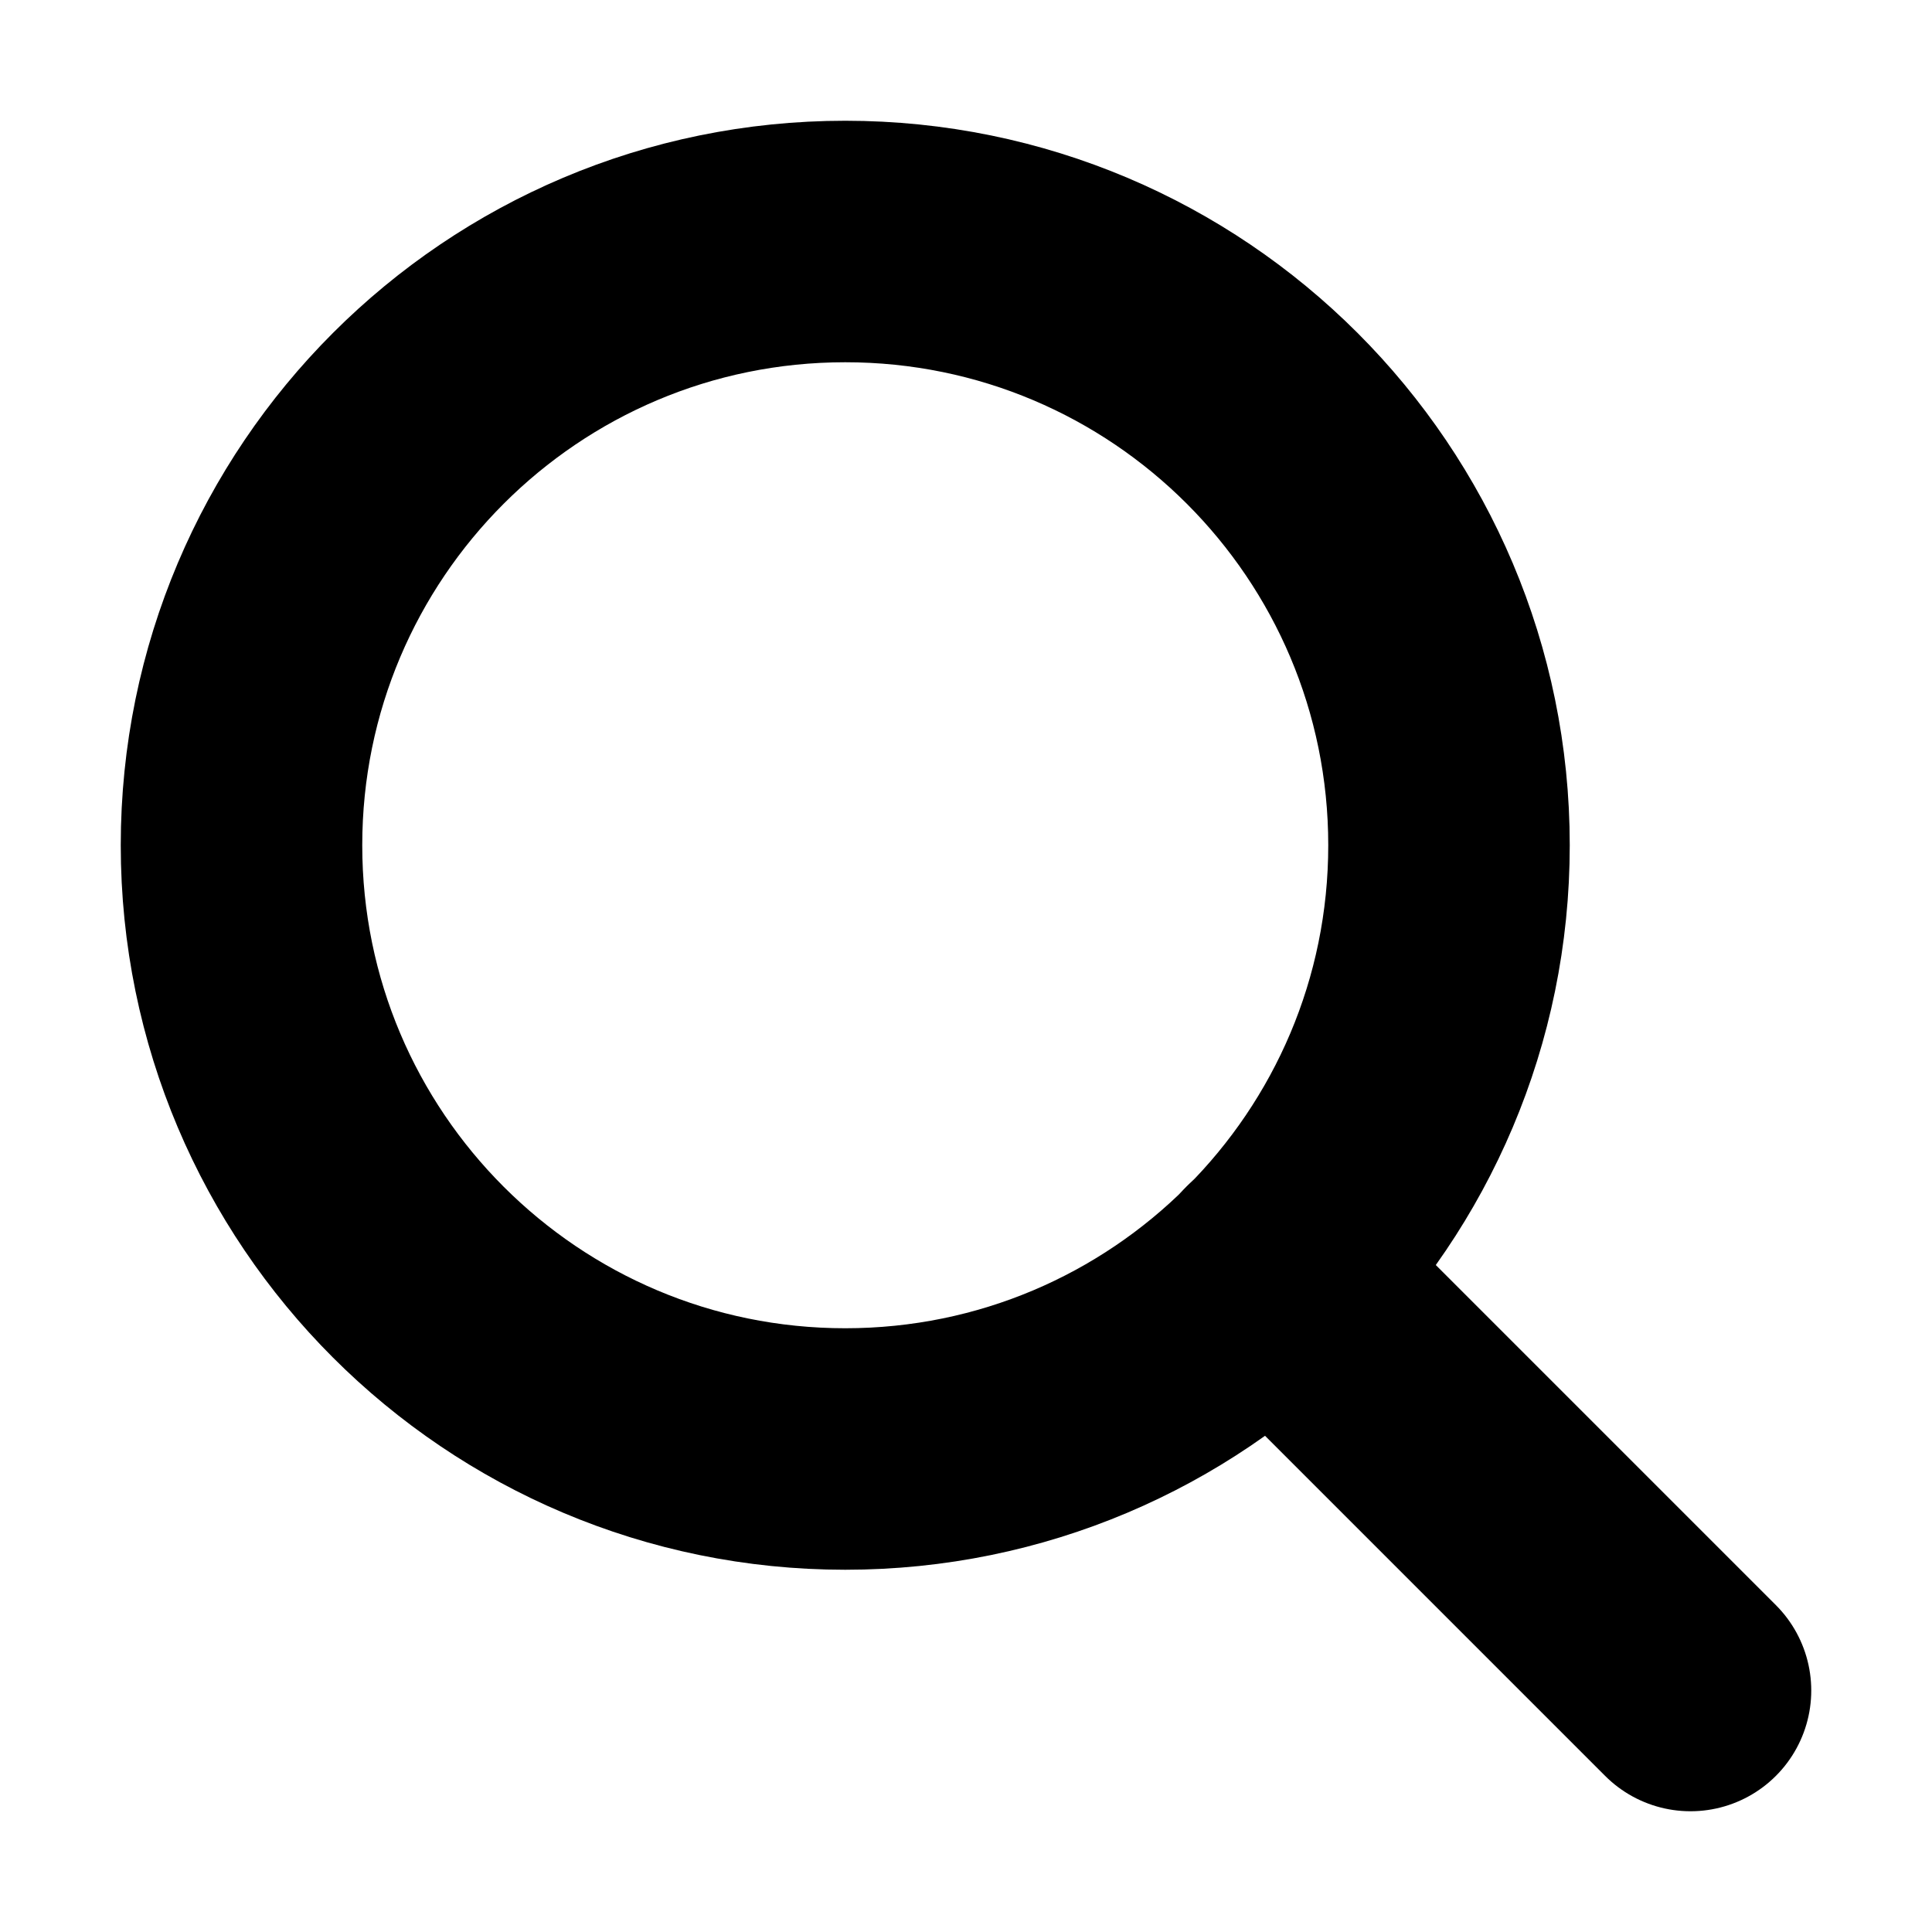
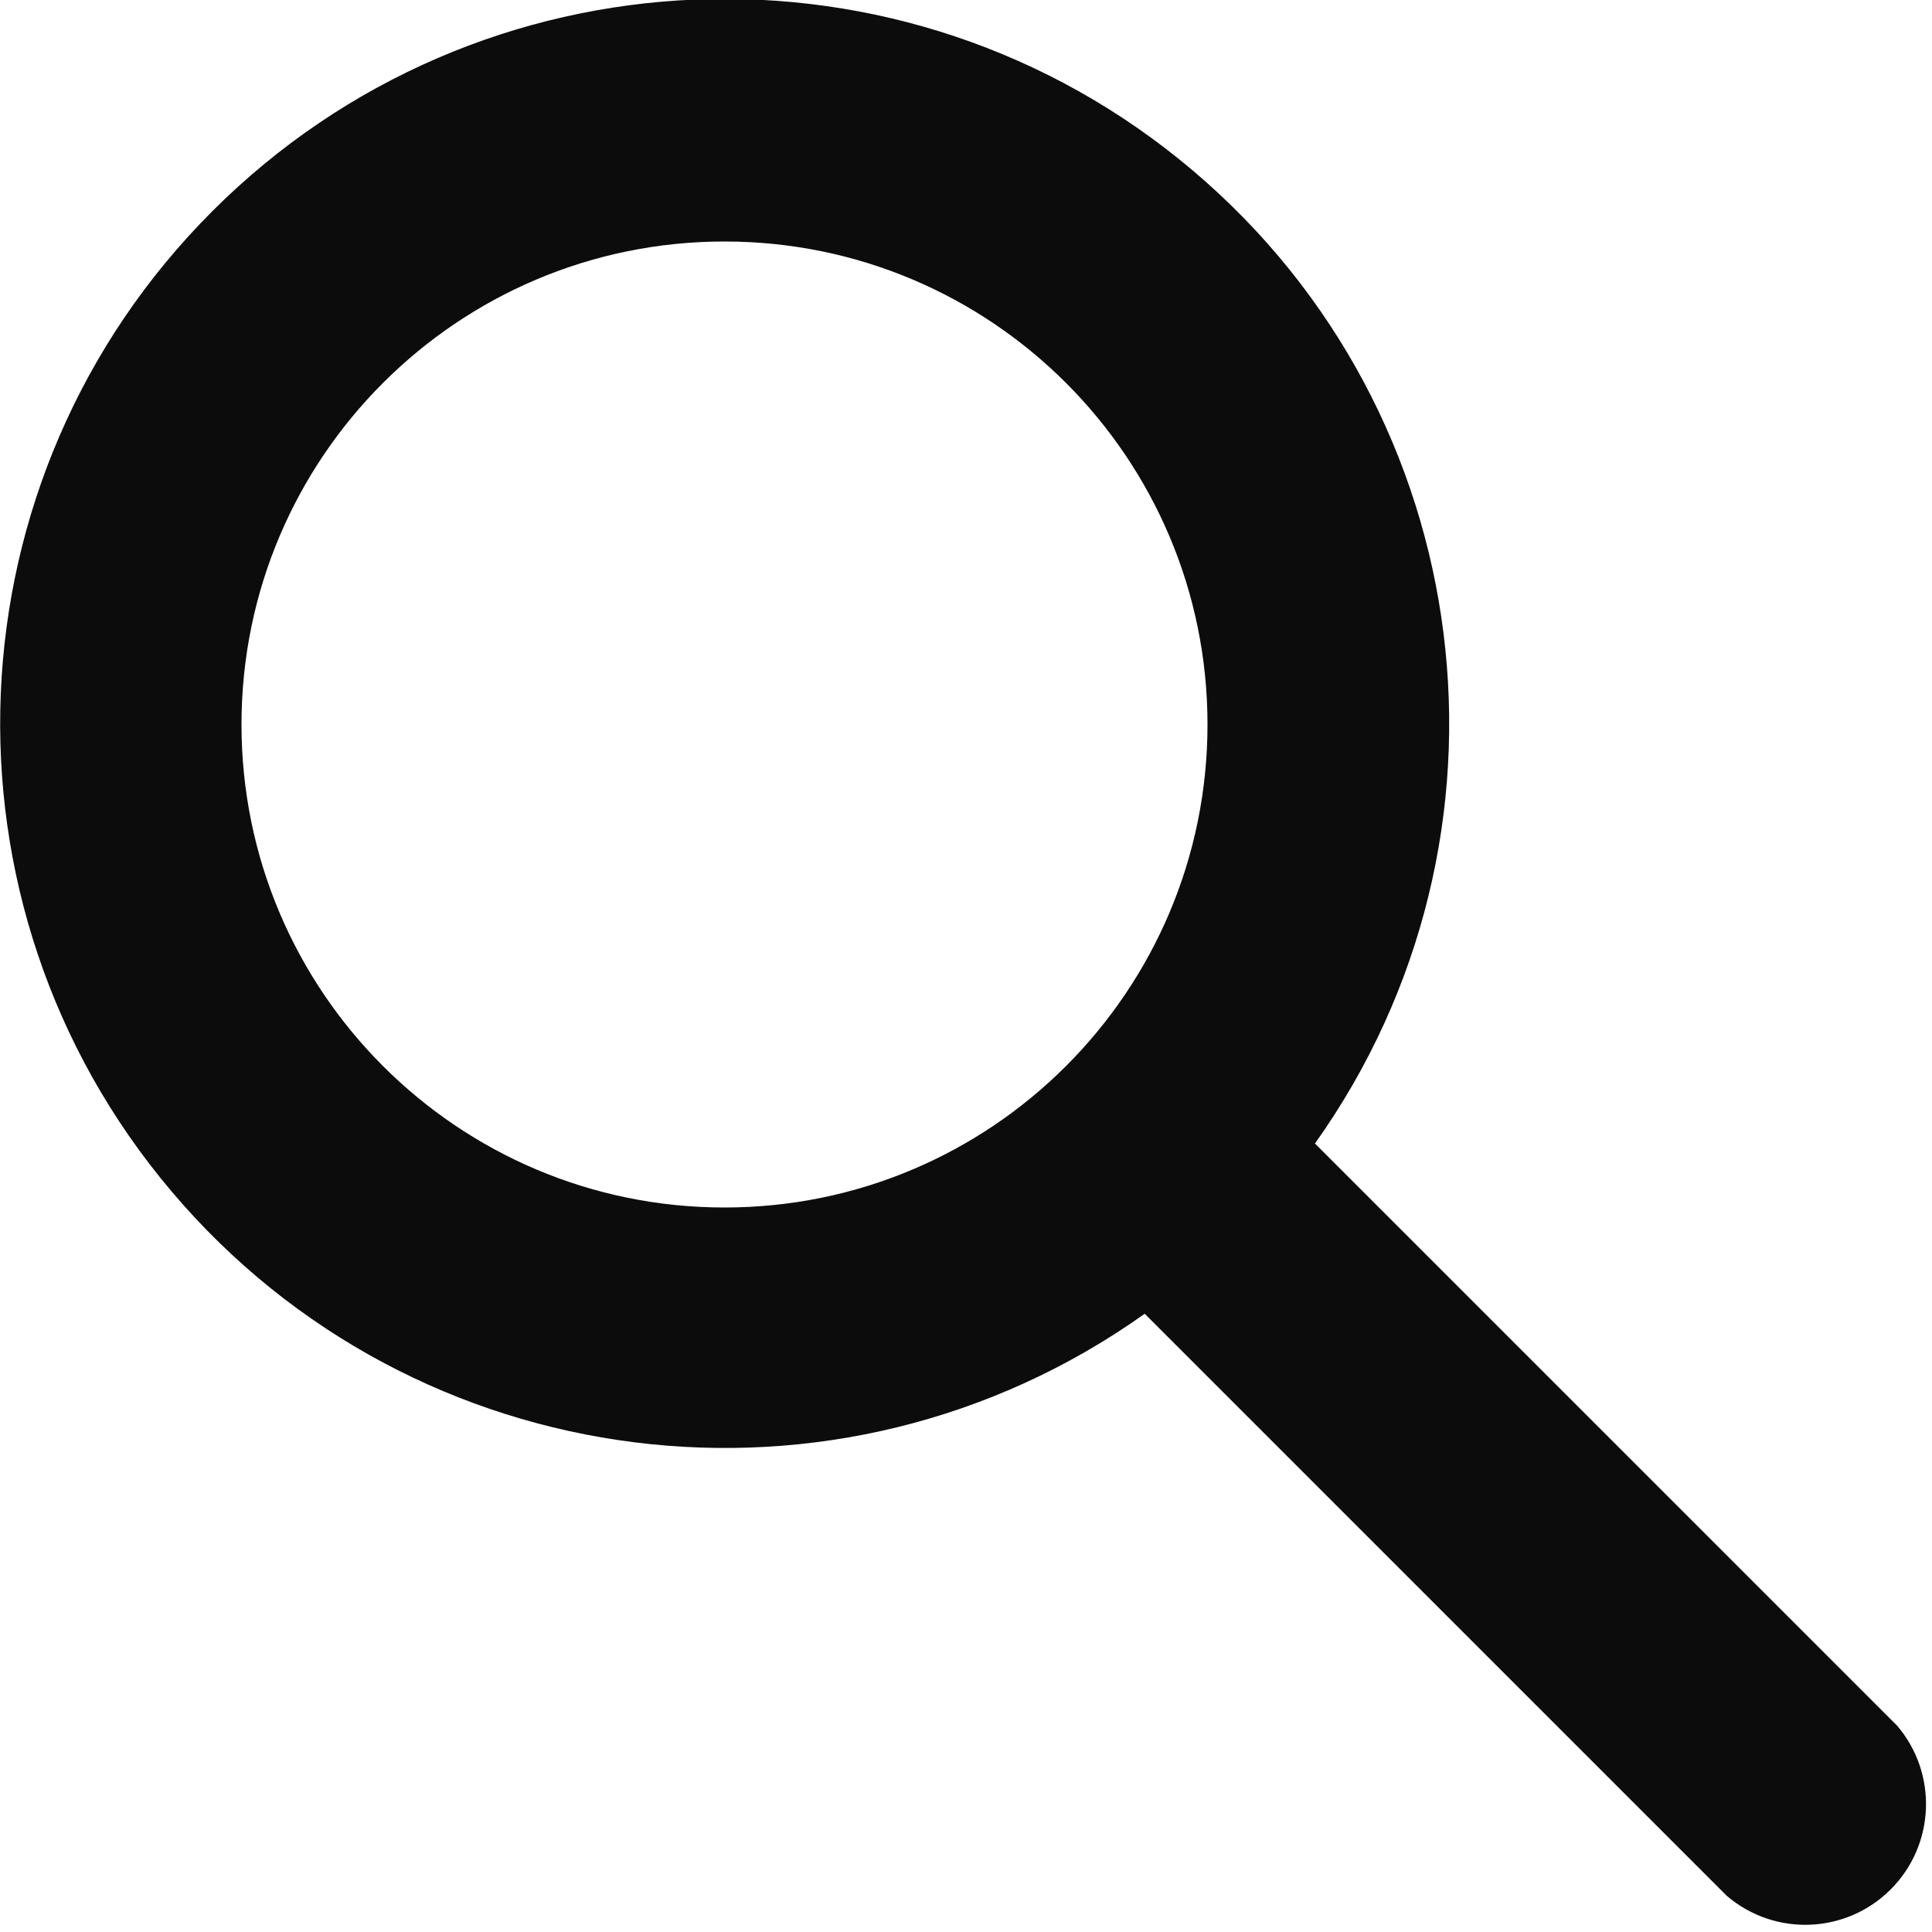
- <svg xmlns="http://www.w3.org/2000/svg" width="24" height="24" viewBox="0 0 24 24" fill="none" stroke="#000" stroke-width="3" stroke-linecap="round" stroke-linejoin="round">
-   <circle cx="10.5" cy="10.5" r="7.5" />
-   <line x1="21" y1="21" x2="15.8" y2="15.8" />
+ <svg xmlns="http://www.w3.org/2000/svg" viewBox="0 0 16 16">
+   <path d="M15.71 14.29l-4.82-4.82a6 6 0 1 0-1.41 1.41l4.82 4.82a1 1 0 0 0 1.41-1.41zM6 10a4 4 0 1 1 4-4 4 4 0 0 1-4 4z" fill="#0c0c0d" />
</svg>
